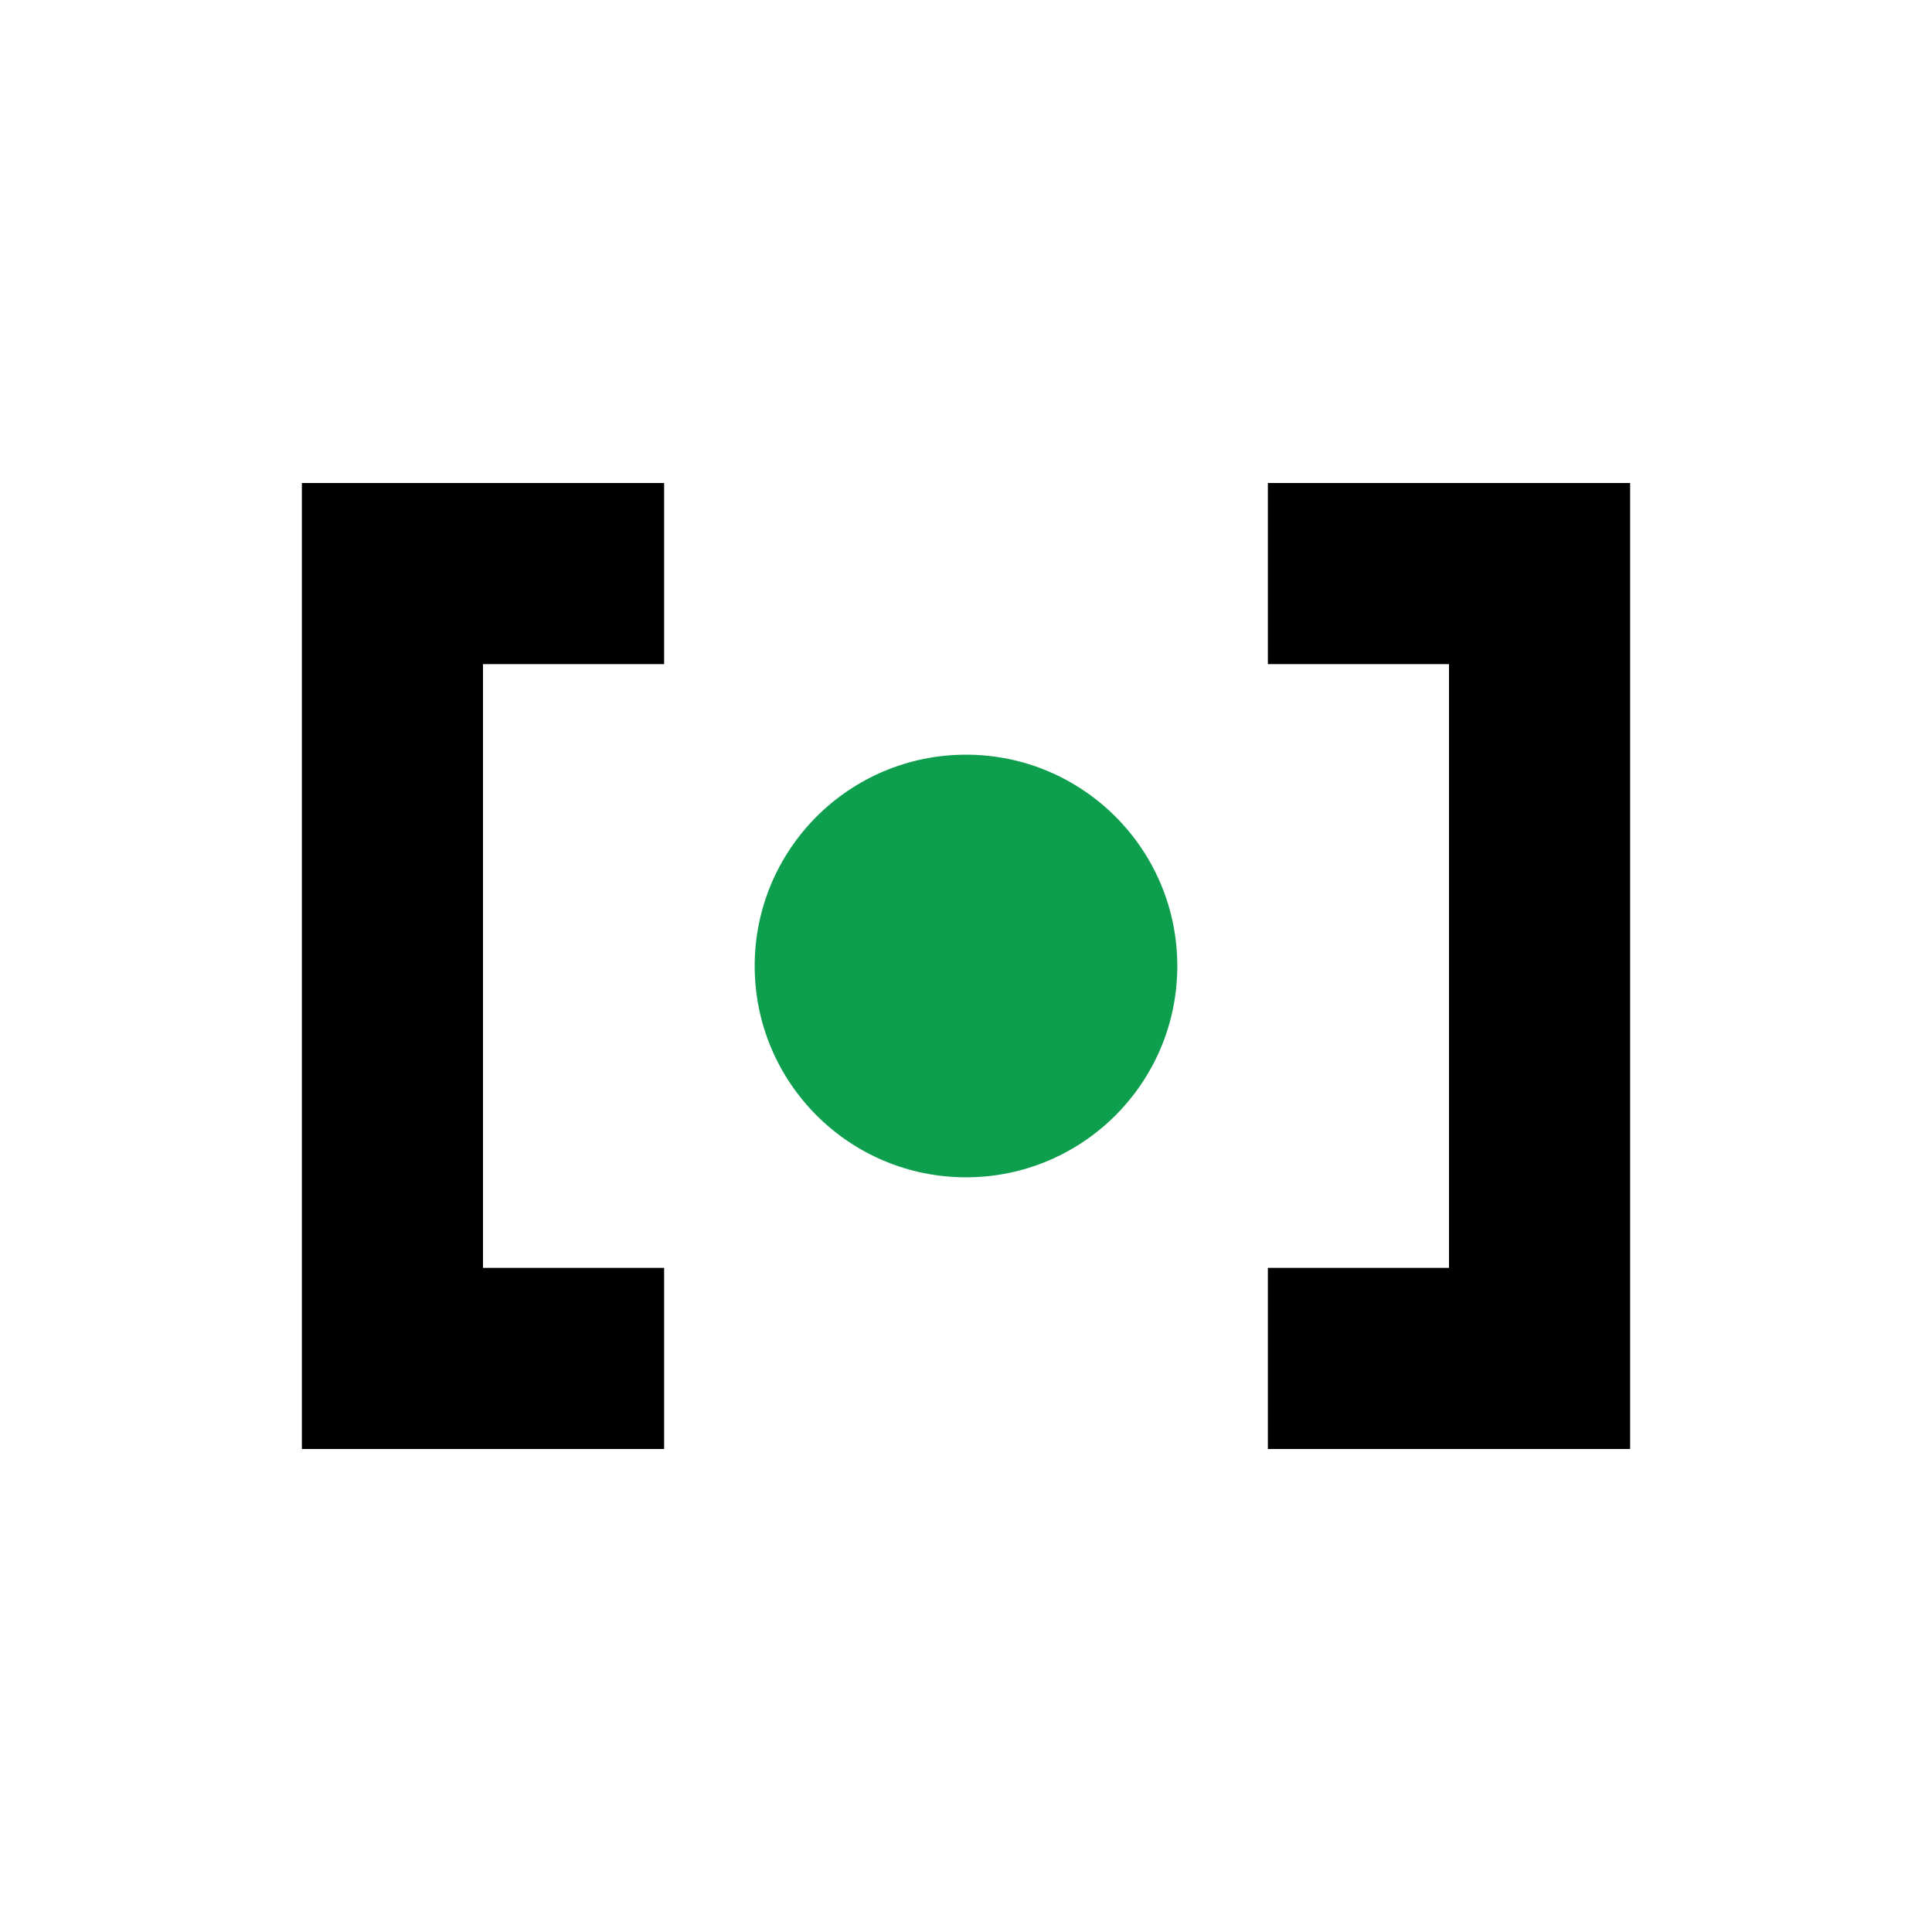
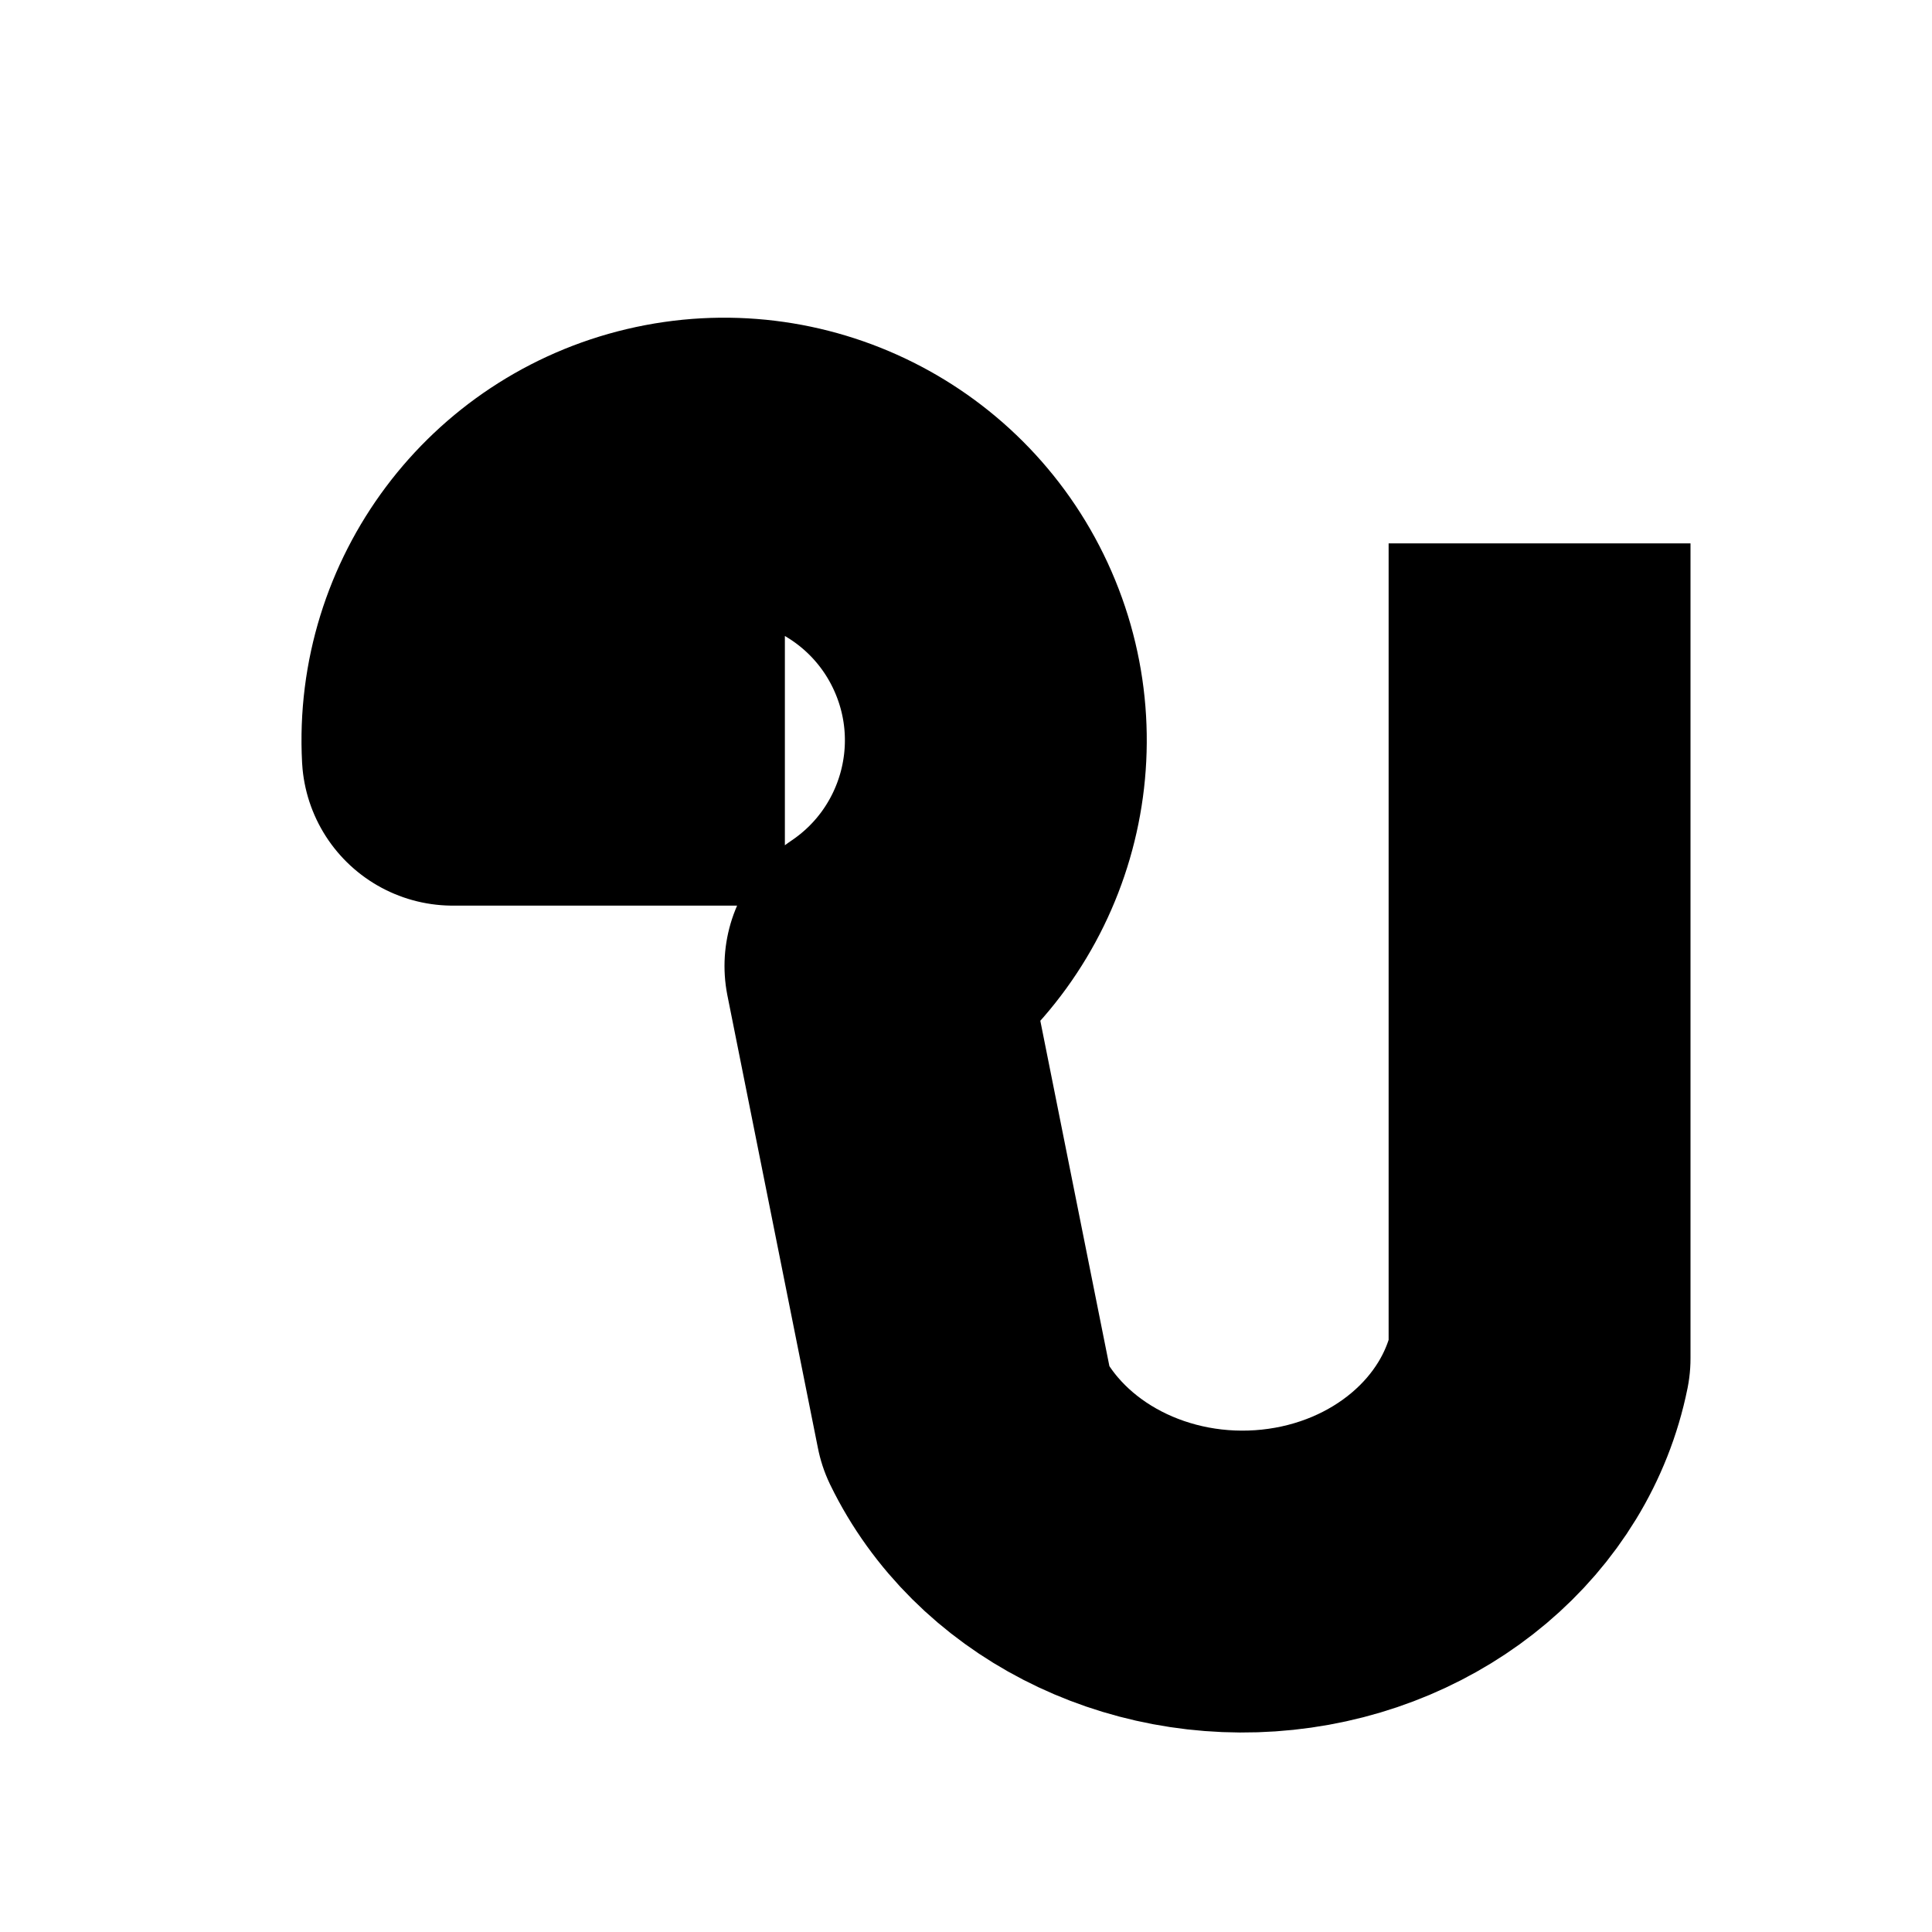
- <svg xmlns="http://www.w3.org/2000/svg" viewBox="0 0 64 64">
-   <path d="M22 16H10v32h12v-6h-6V22h6z" fill="currentColor" />
-   <path d="M42 16h12v32H42v-6h6V22h-6z" fill="currentColor" />
-   <circle cx="32" cy="32" r="7" fill="#0E9F4E" />
+ <svg xmlns="http://www.w3.org/2000/svg" viewBox="0 0 128 128" fill="none">
+   <path d="M 52 50 H 30 A 18 18 0 1 1 58 64 C 60 74 62 84 64 94 A 20 18 0 0 0 102 90 V 36" stroke="currentColor" stroke-width="20" stroke-linecap="butt" stroke-linejoin="round" />
</svg>
